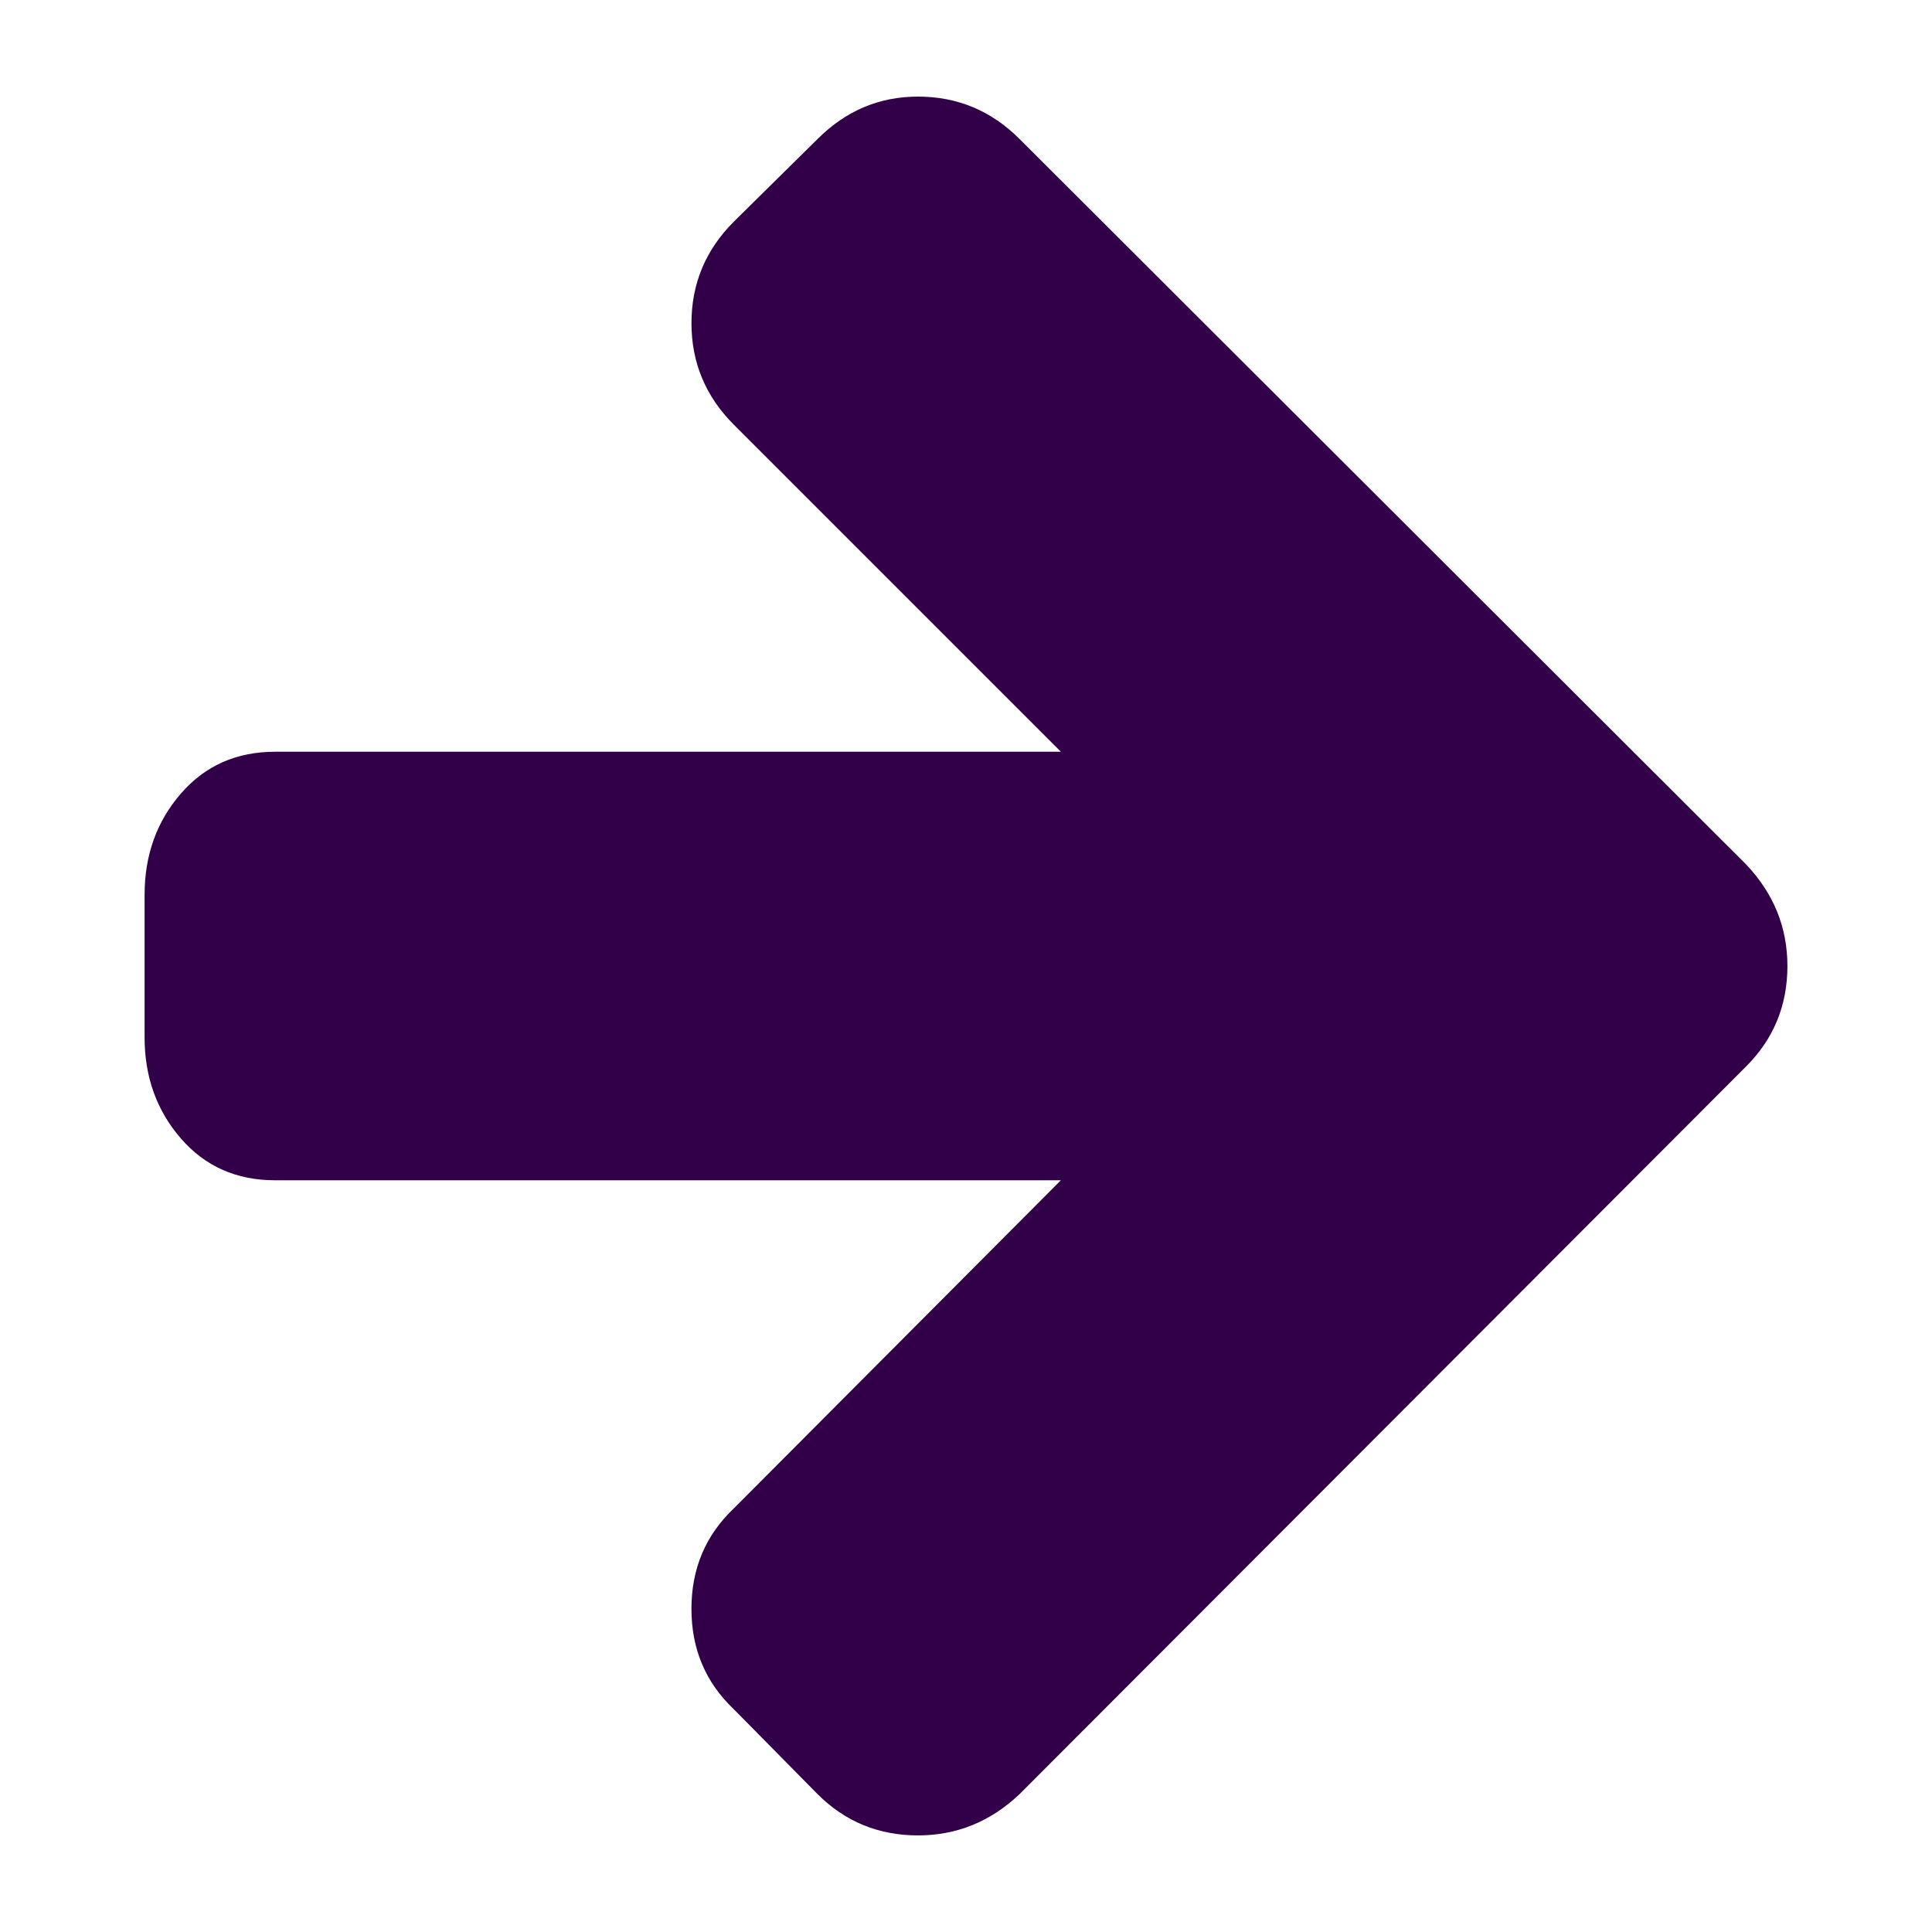
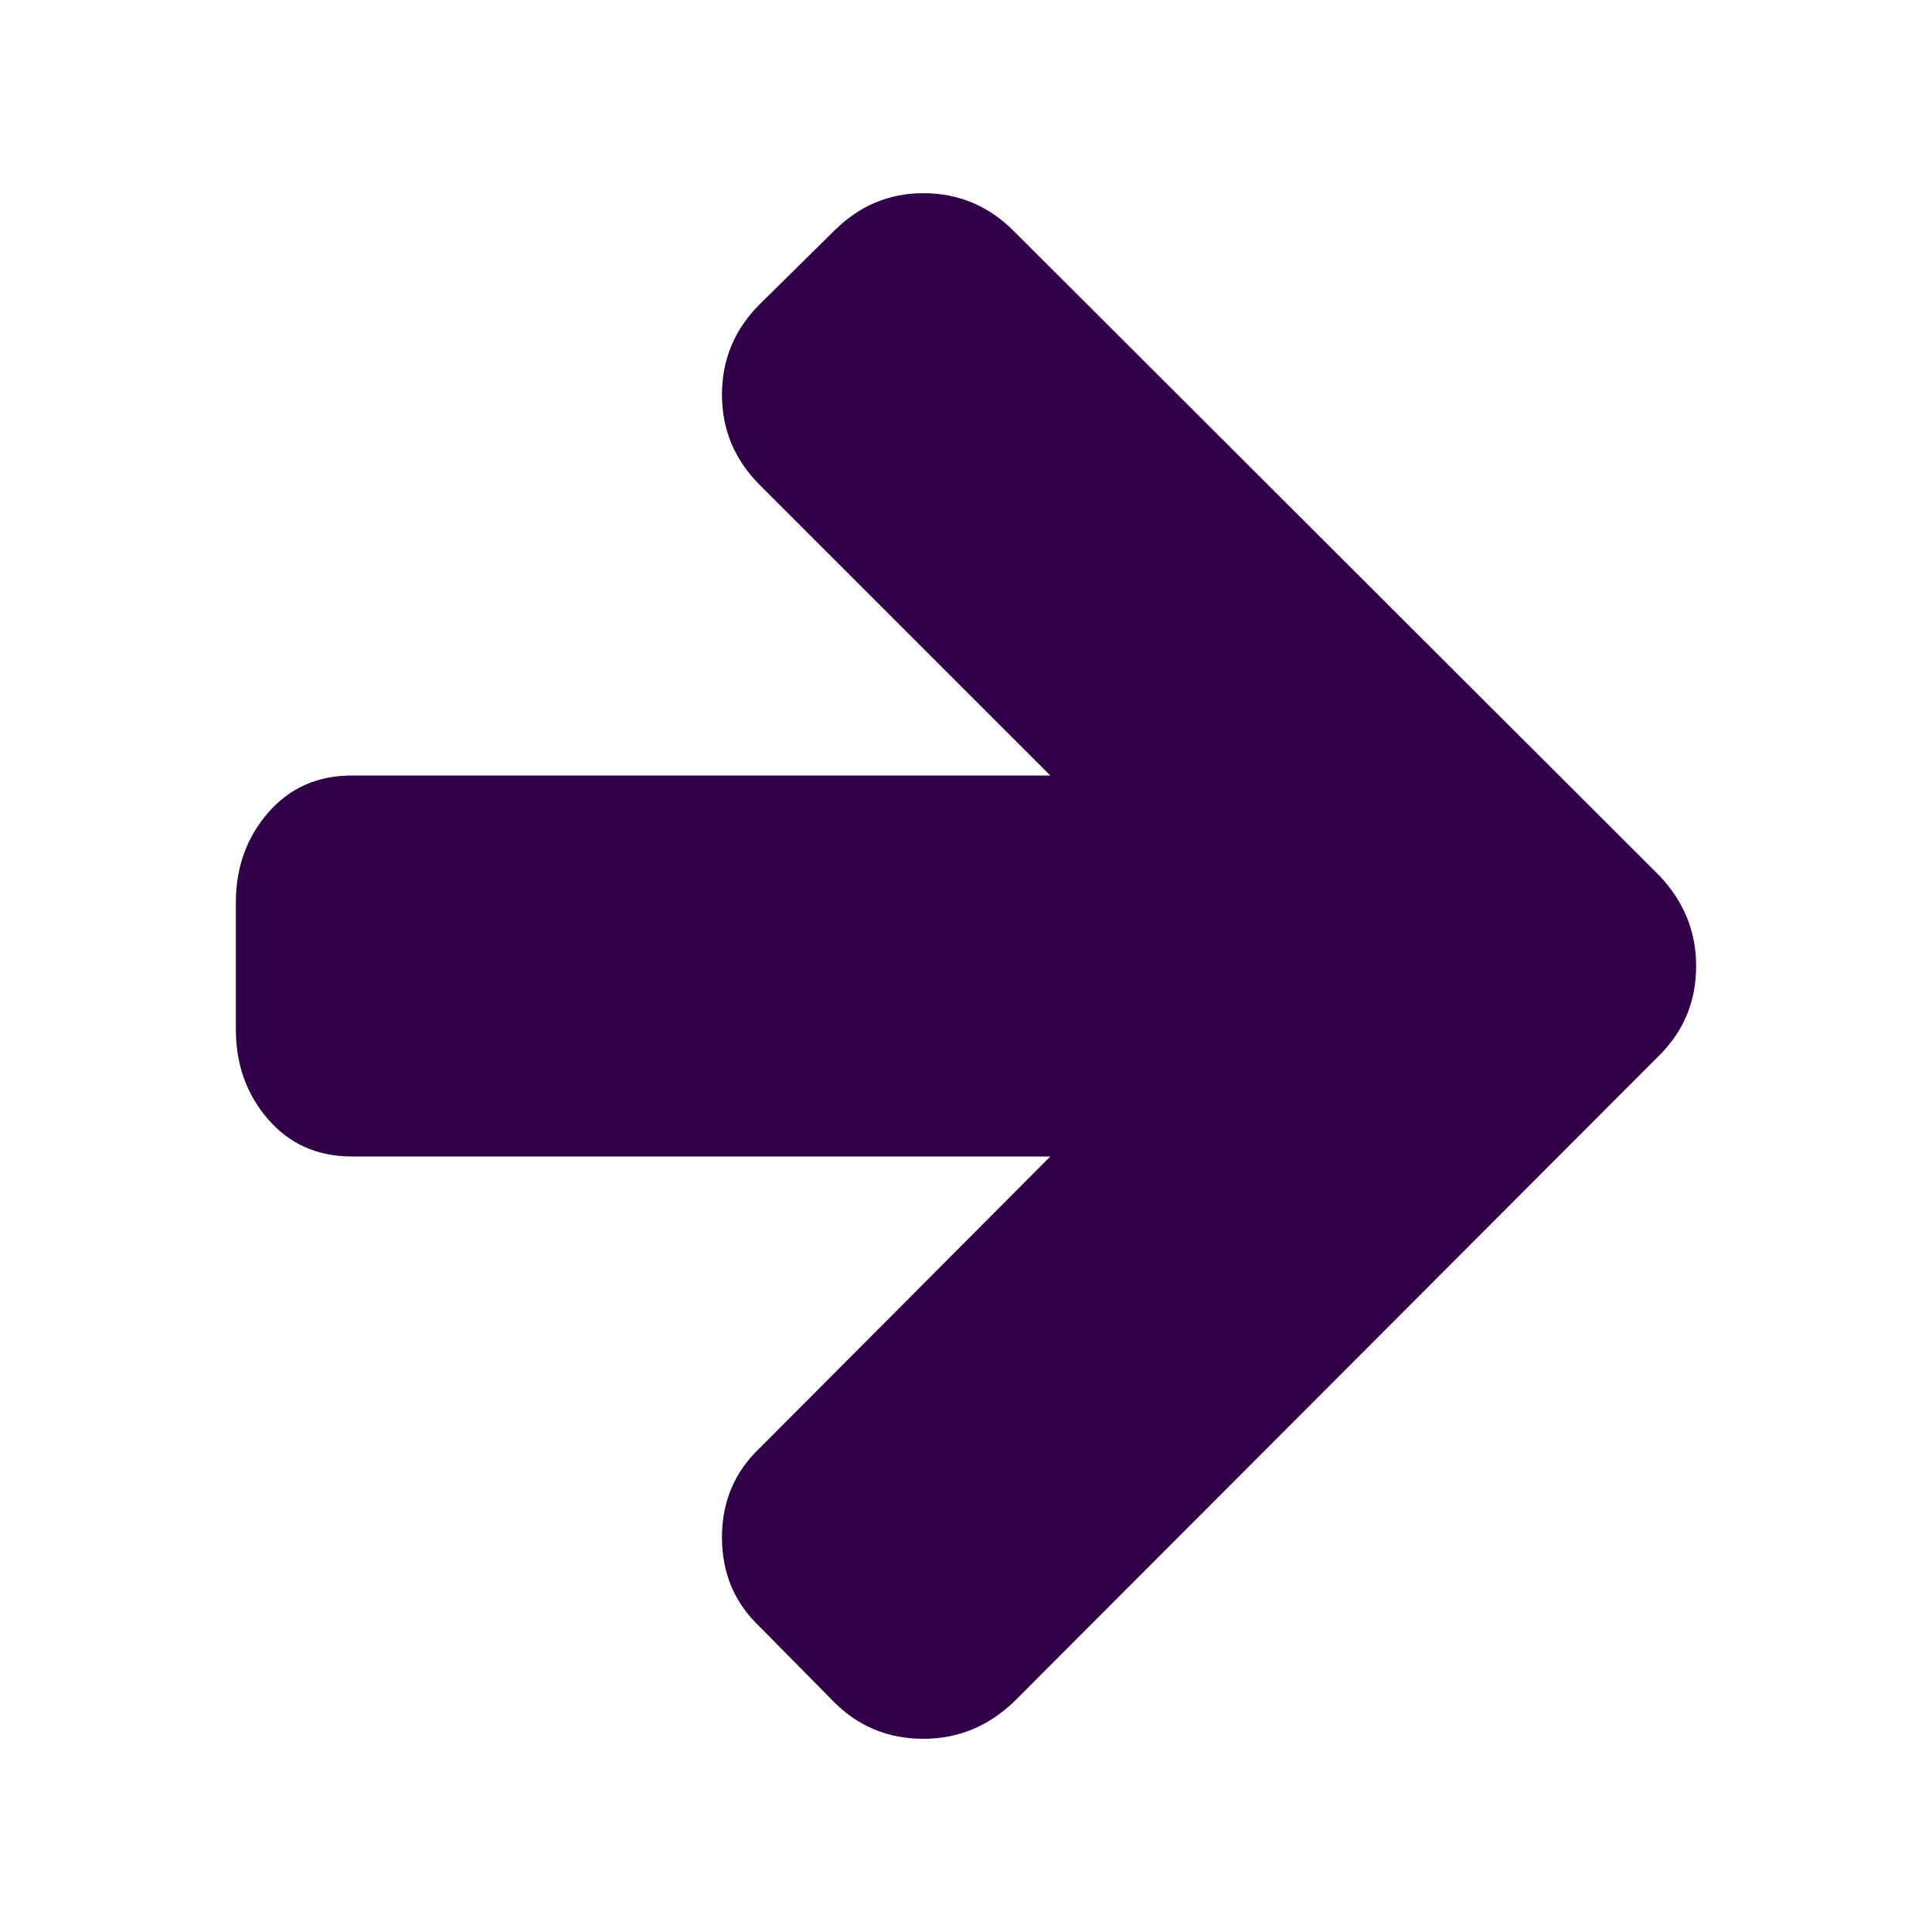
<svg xmlns="http://www.w3.org/2000/svg" version="1.0" width="100" height="100" id="svg2">
  <defs id="defs4" />
-   <path d="m 7.484,46.303 0,7.394 q 0,3.062 1.877,5.228 1.877,2.166 4.881,2.166 l 40.668,0 -16.926,16.983 q -2.195,2.08 -2.195,5.199 0,3.119 2.195,5.199 l 4.332,4.39 Q 44.454,95 47.516,95 q 3.004,0 5.257,-2.137 l 37.606,-37.664 q 2.137,-2.137 2.137,-5.199 0,-3.004 -2.137,-5.257 L 52.773,7.195 q -2.195,-2.195 -5.257,-2.195 -3.004,0 -5.199,2.195 l -4.332,4.275 q -2.195,2.195 -2.195,5.257 0,3.062 2.195,5.257 l 16.926,16.926 -40.668,0 q -3.004,0 -4.881,2.166 -1.877,2.166 -1.877,5.228 z" id="path4" style="fill:#310049;fill-opacity:1" />
+   <path d="m 12.208,46.714 v 6.573 q 0,2.721 1.669,4.647 1.669,1.926 4.339,1.926 H 54.365 L 39.32,74.955 q -1.951,1.849 -1.951,4.621 0,2.773 1.951,4.621 l 3.851,3.902 Q 45.071,90 47.792,90 q 2.67,0 4.673,-1.9 L 85.892,54.621 q 1.9,-1.9 1.9,-4.621 0,-2.67 -1.9,-4.673 L 52.465,11.951 Q 50.513,10 47.792,10 q -2.67,0 -4.621,1.951 l -3.851,3.8 q -1.951,1.951 -1.951,4.673 0,2.721 1.951,4.673 L 54.365,40.141 H 18.216 q -2.67,0 -4.339,1.926 -1.669,1.926 -1.669,4.647 z" id="path4" style="fill:#310049;fill-opacity:1;stroke-width:1" />
</svg>
